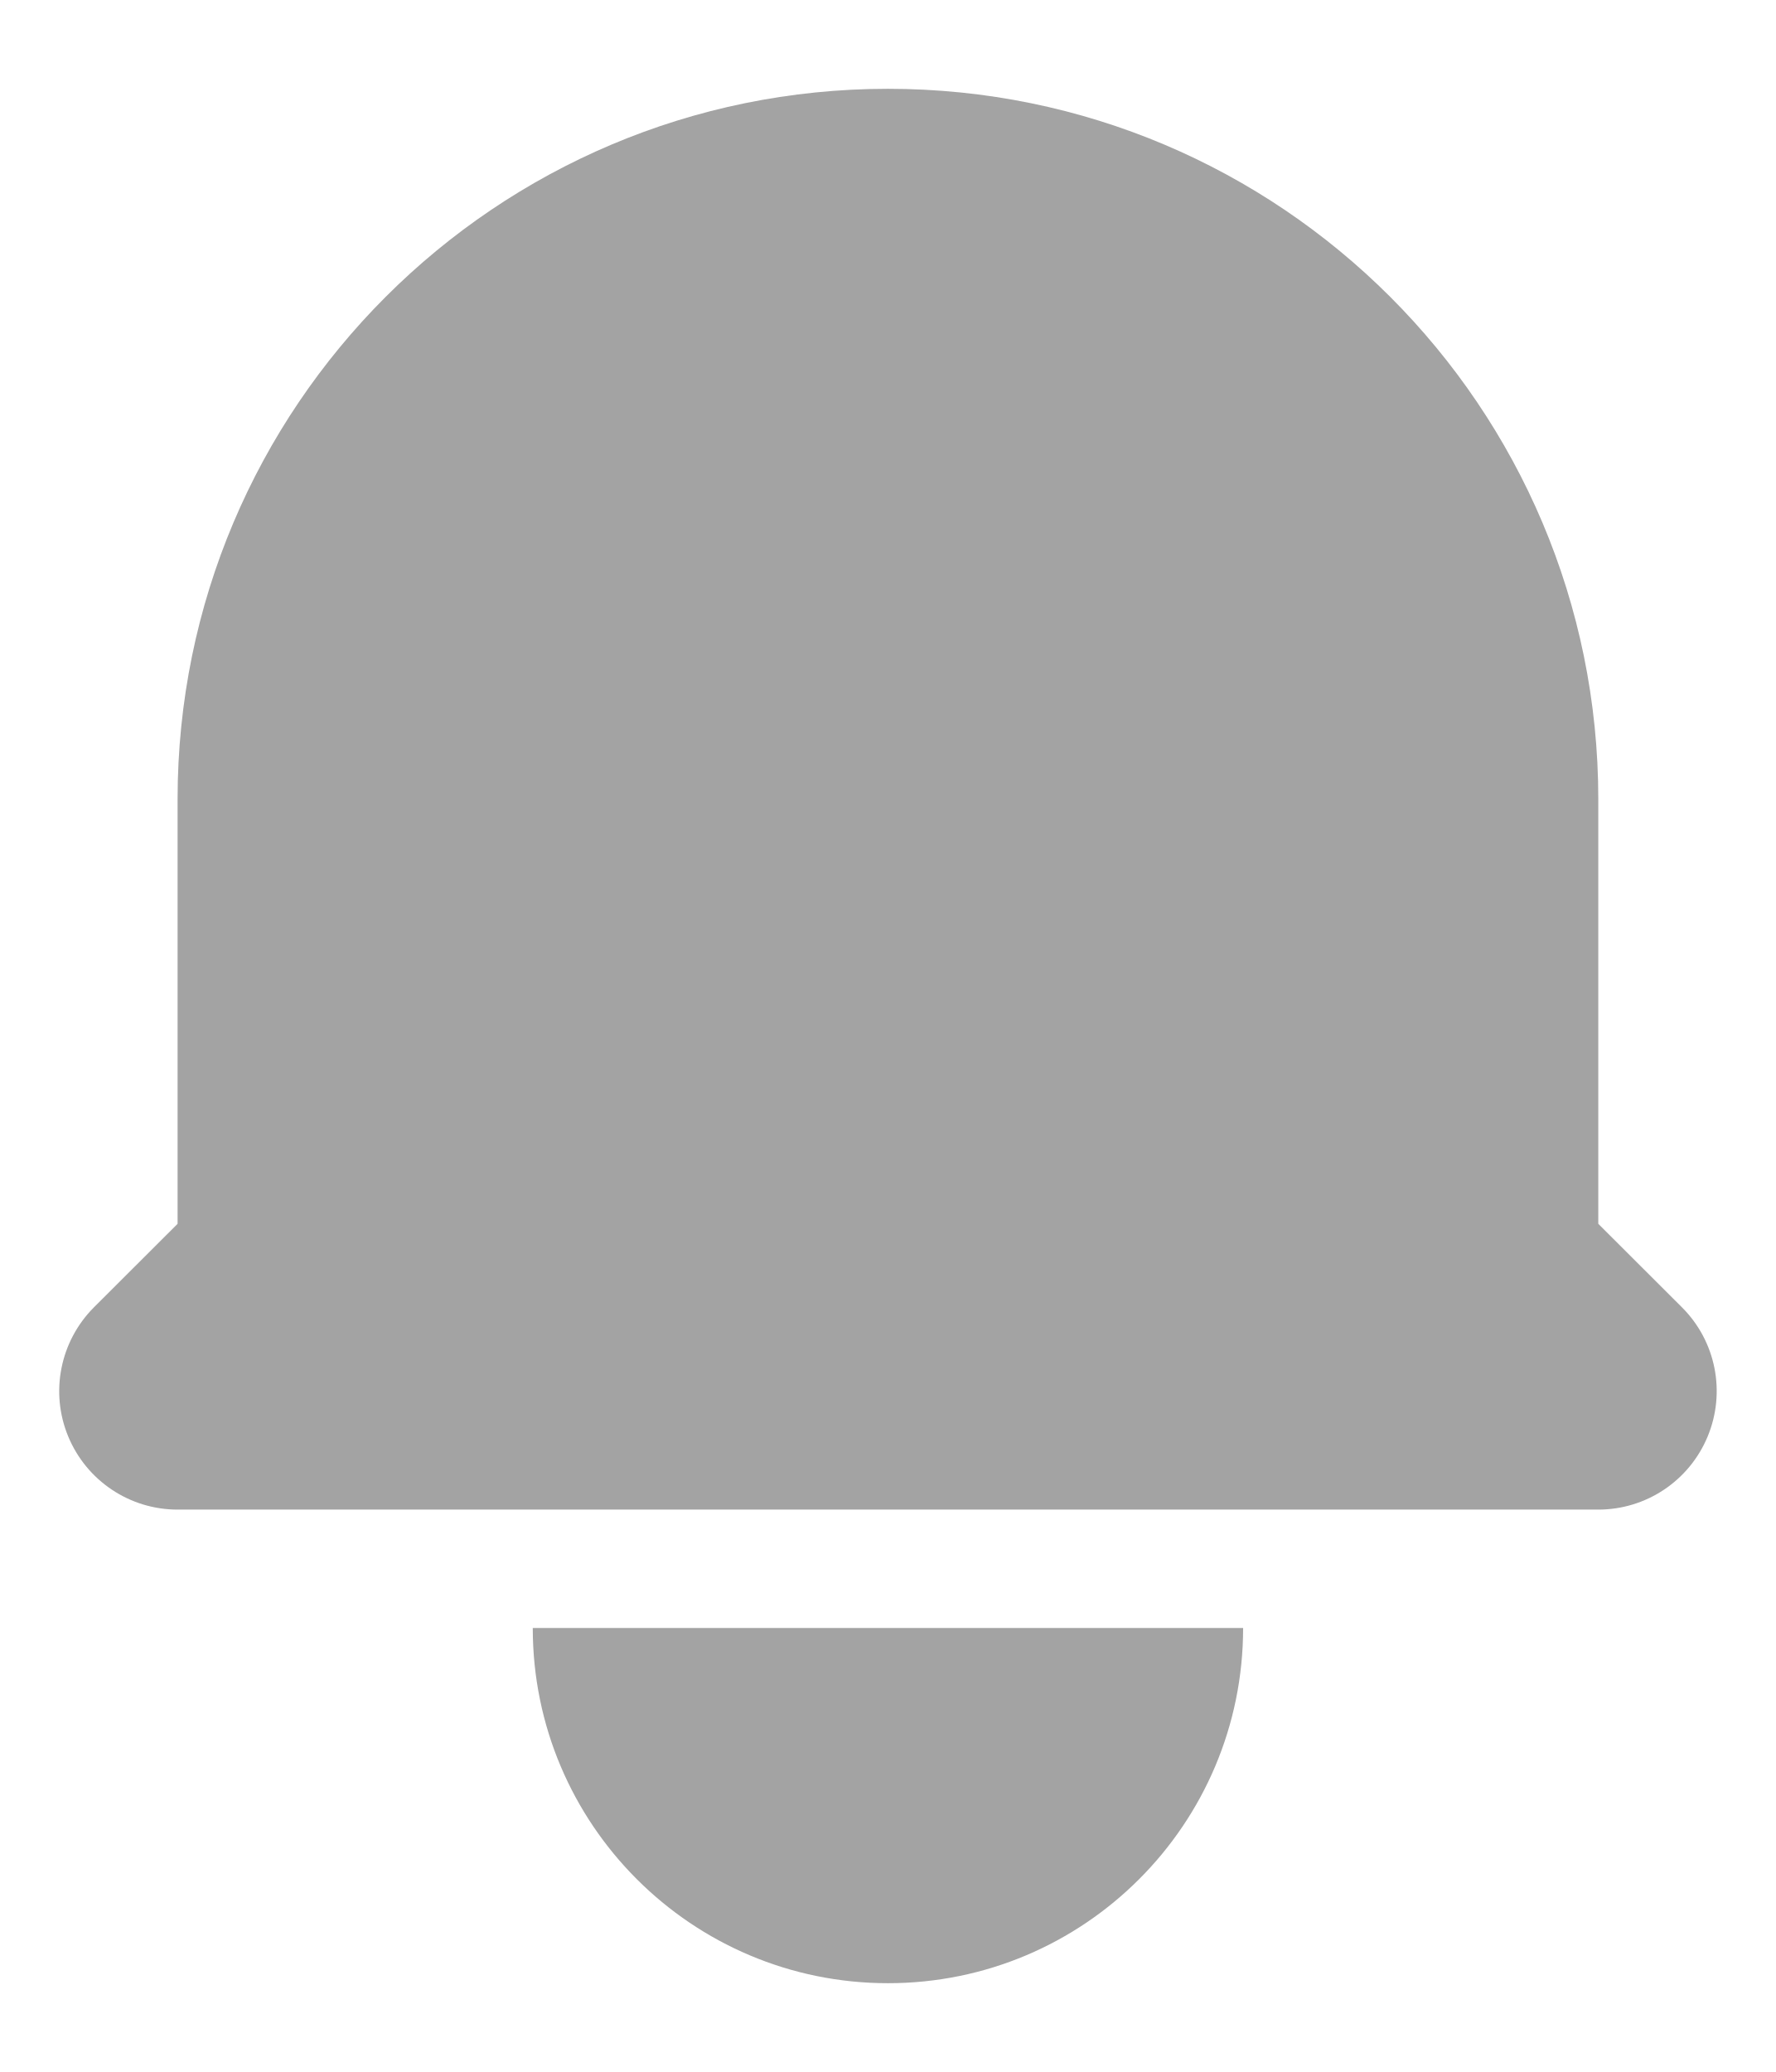
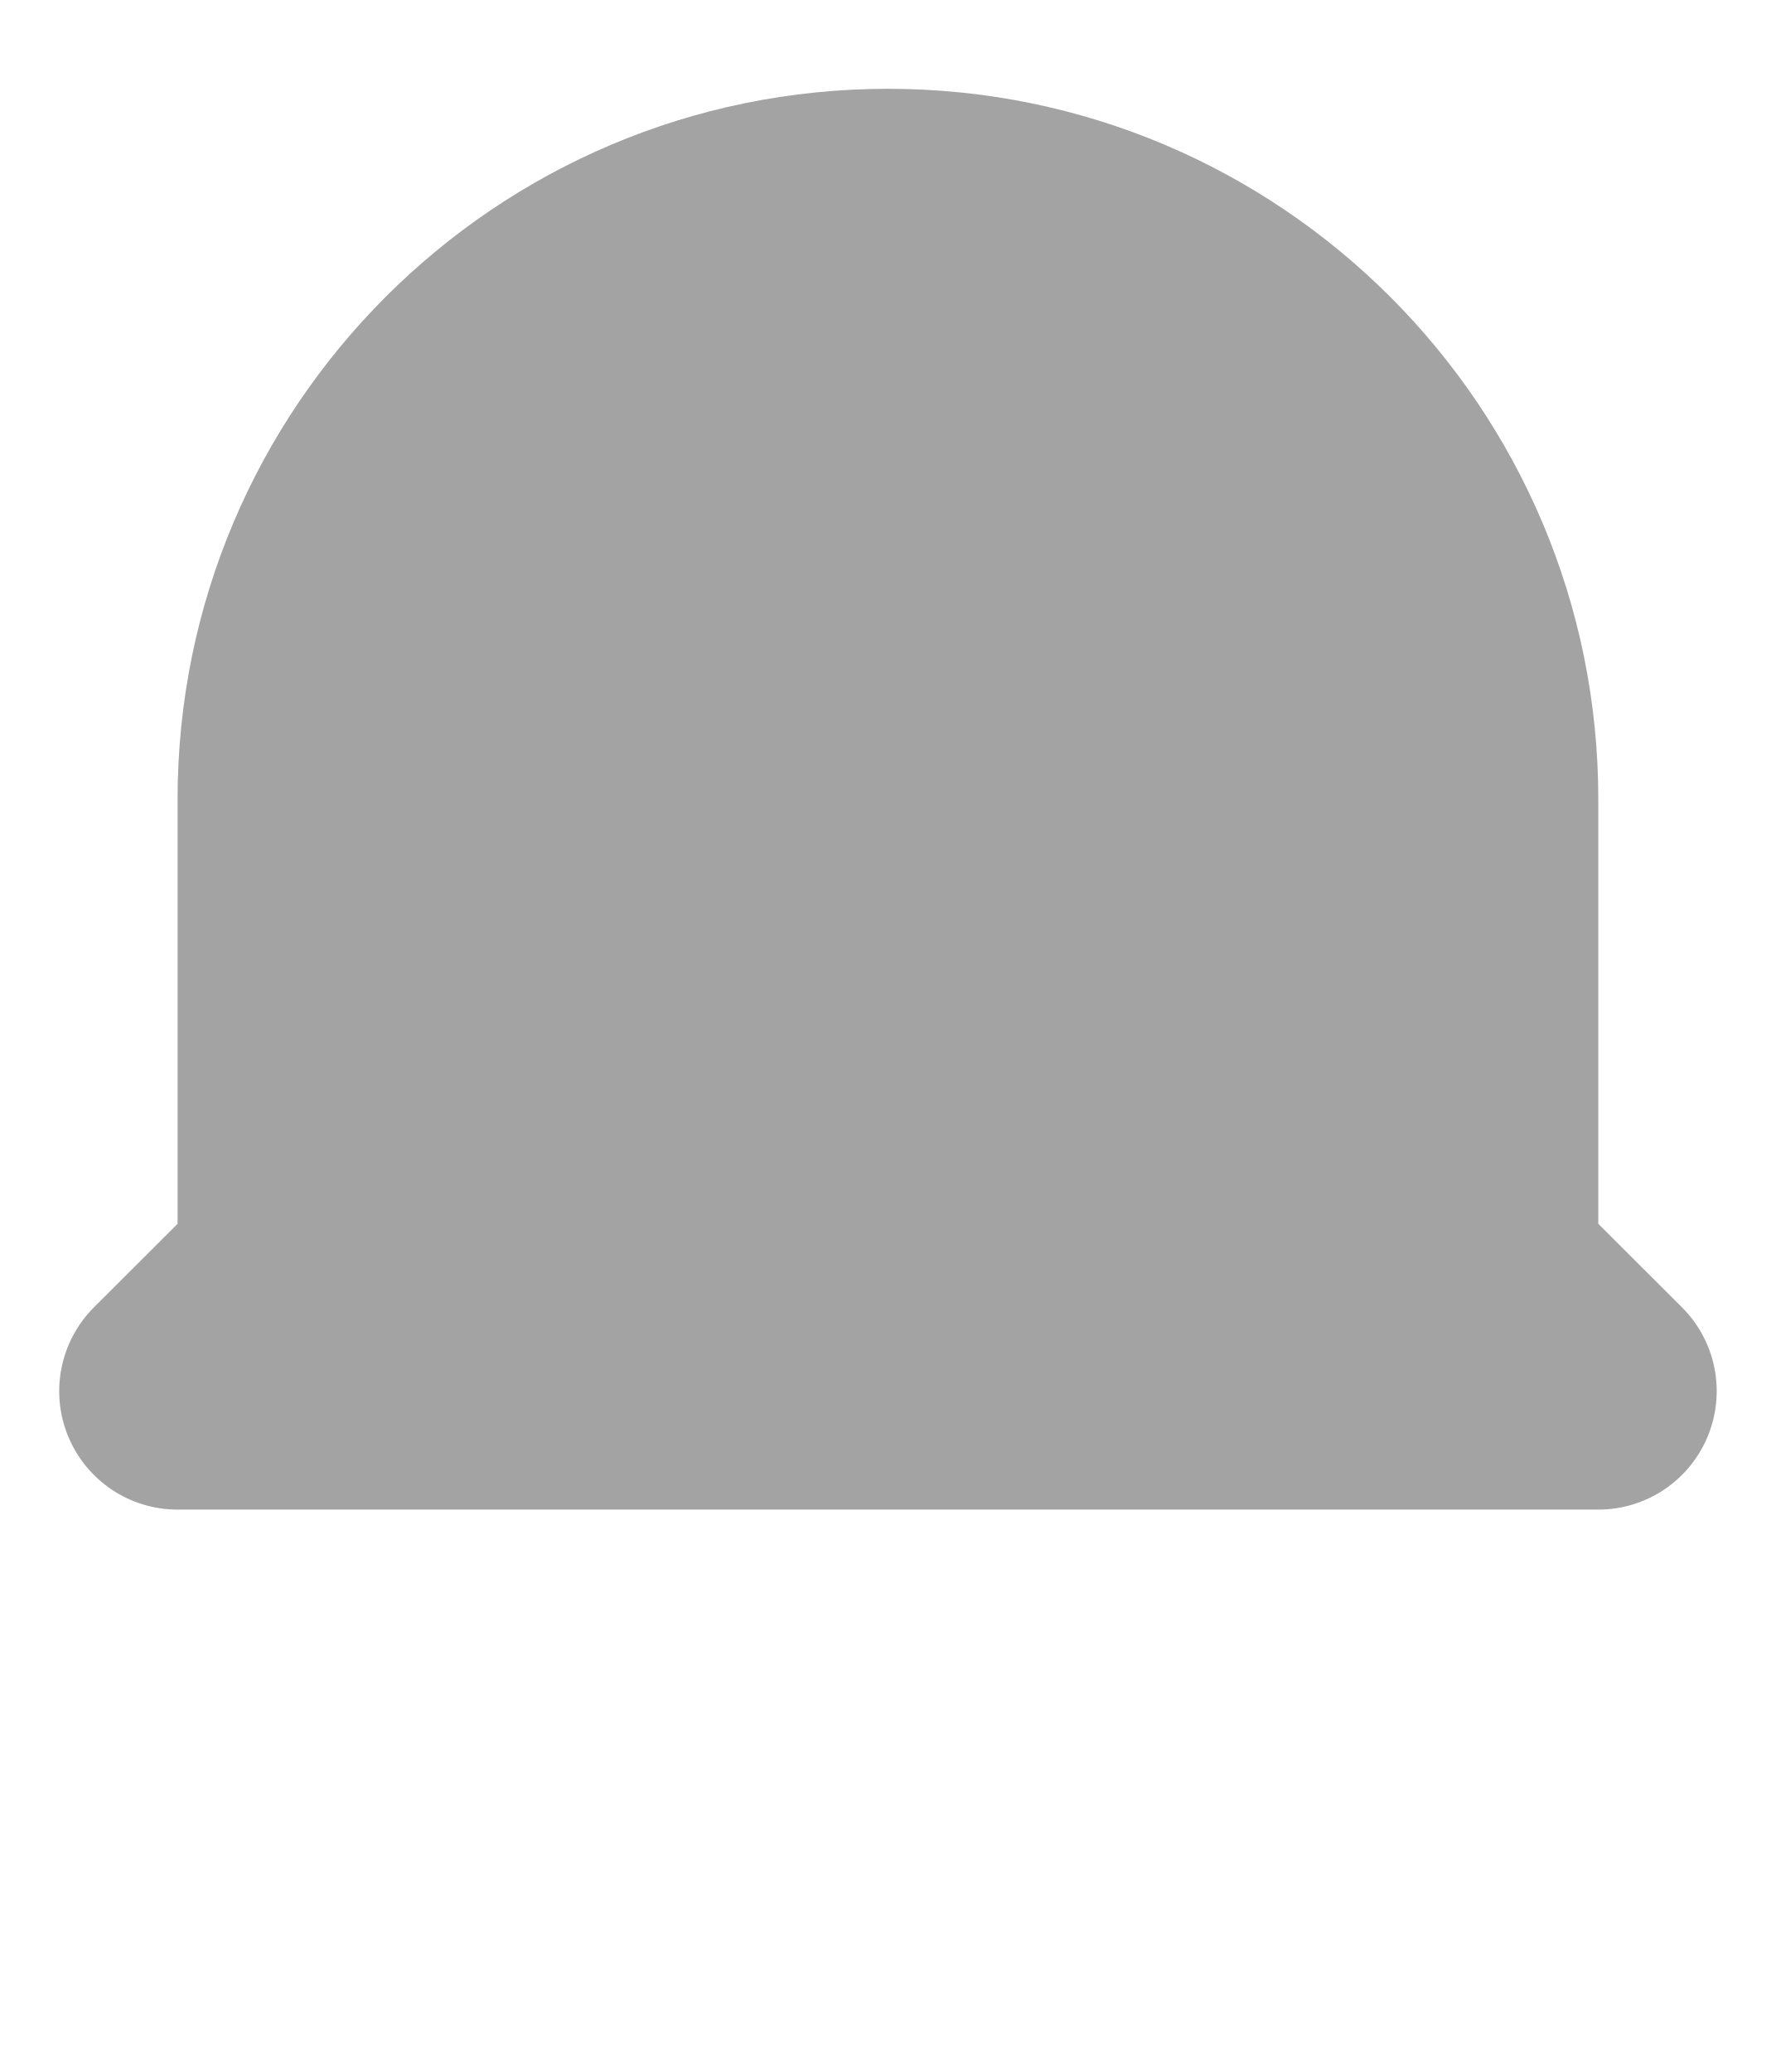
<svg xmlns="http://www.w3.org/2000/svg" width="12" height="14" viewBox="0 0 12 14" fill="none">
  <path d="M6 0.6C3.349 0.6 1.2 2.749 1.2 5.4L1.2 8.269L0.634 8.834C0.406 9.063 0.337 9.407 0.461 9.706C0.585 10.005 0.876 10.2 1.2 10.2H10.8C11.124 10.2 11.415 10.005 11.539 9.706C11.663 9.407 11.595 9.063 11.366 8.834L10.8 8.269V5.4C10.8 2.749 8.651 0.6 6 0.6Z" fill="#A3A3A3" />
-   <path d="M6 13.4C4.675 13.4 3.6 12.326 3.6 11H8.4C8.4 12.326 7.326 13.4 6 13.4Z" fill="#A3A3A3" />
</svg>
